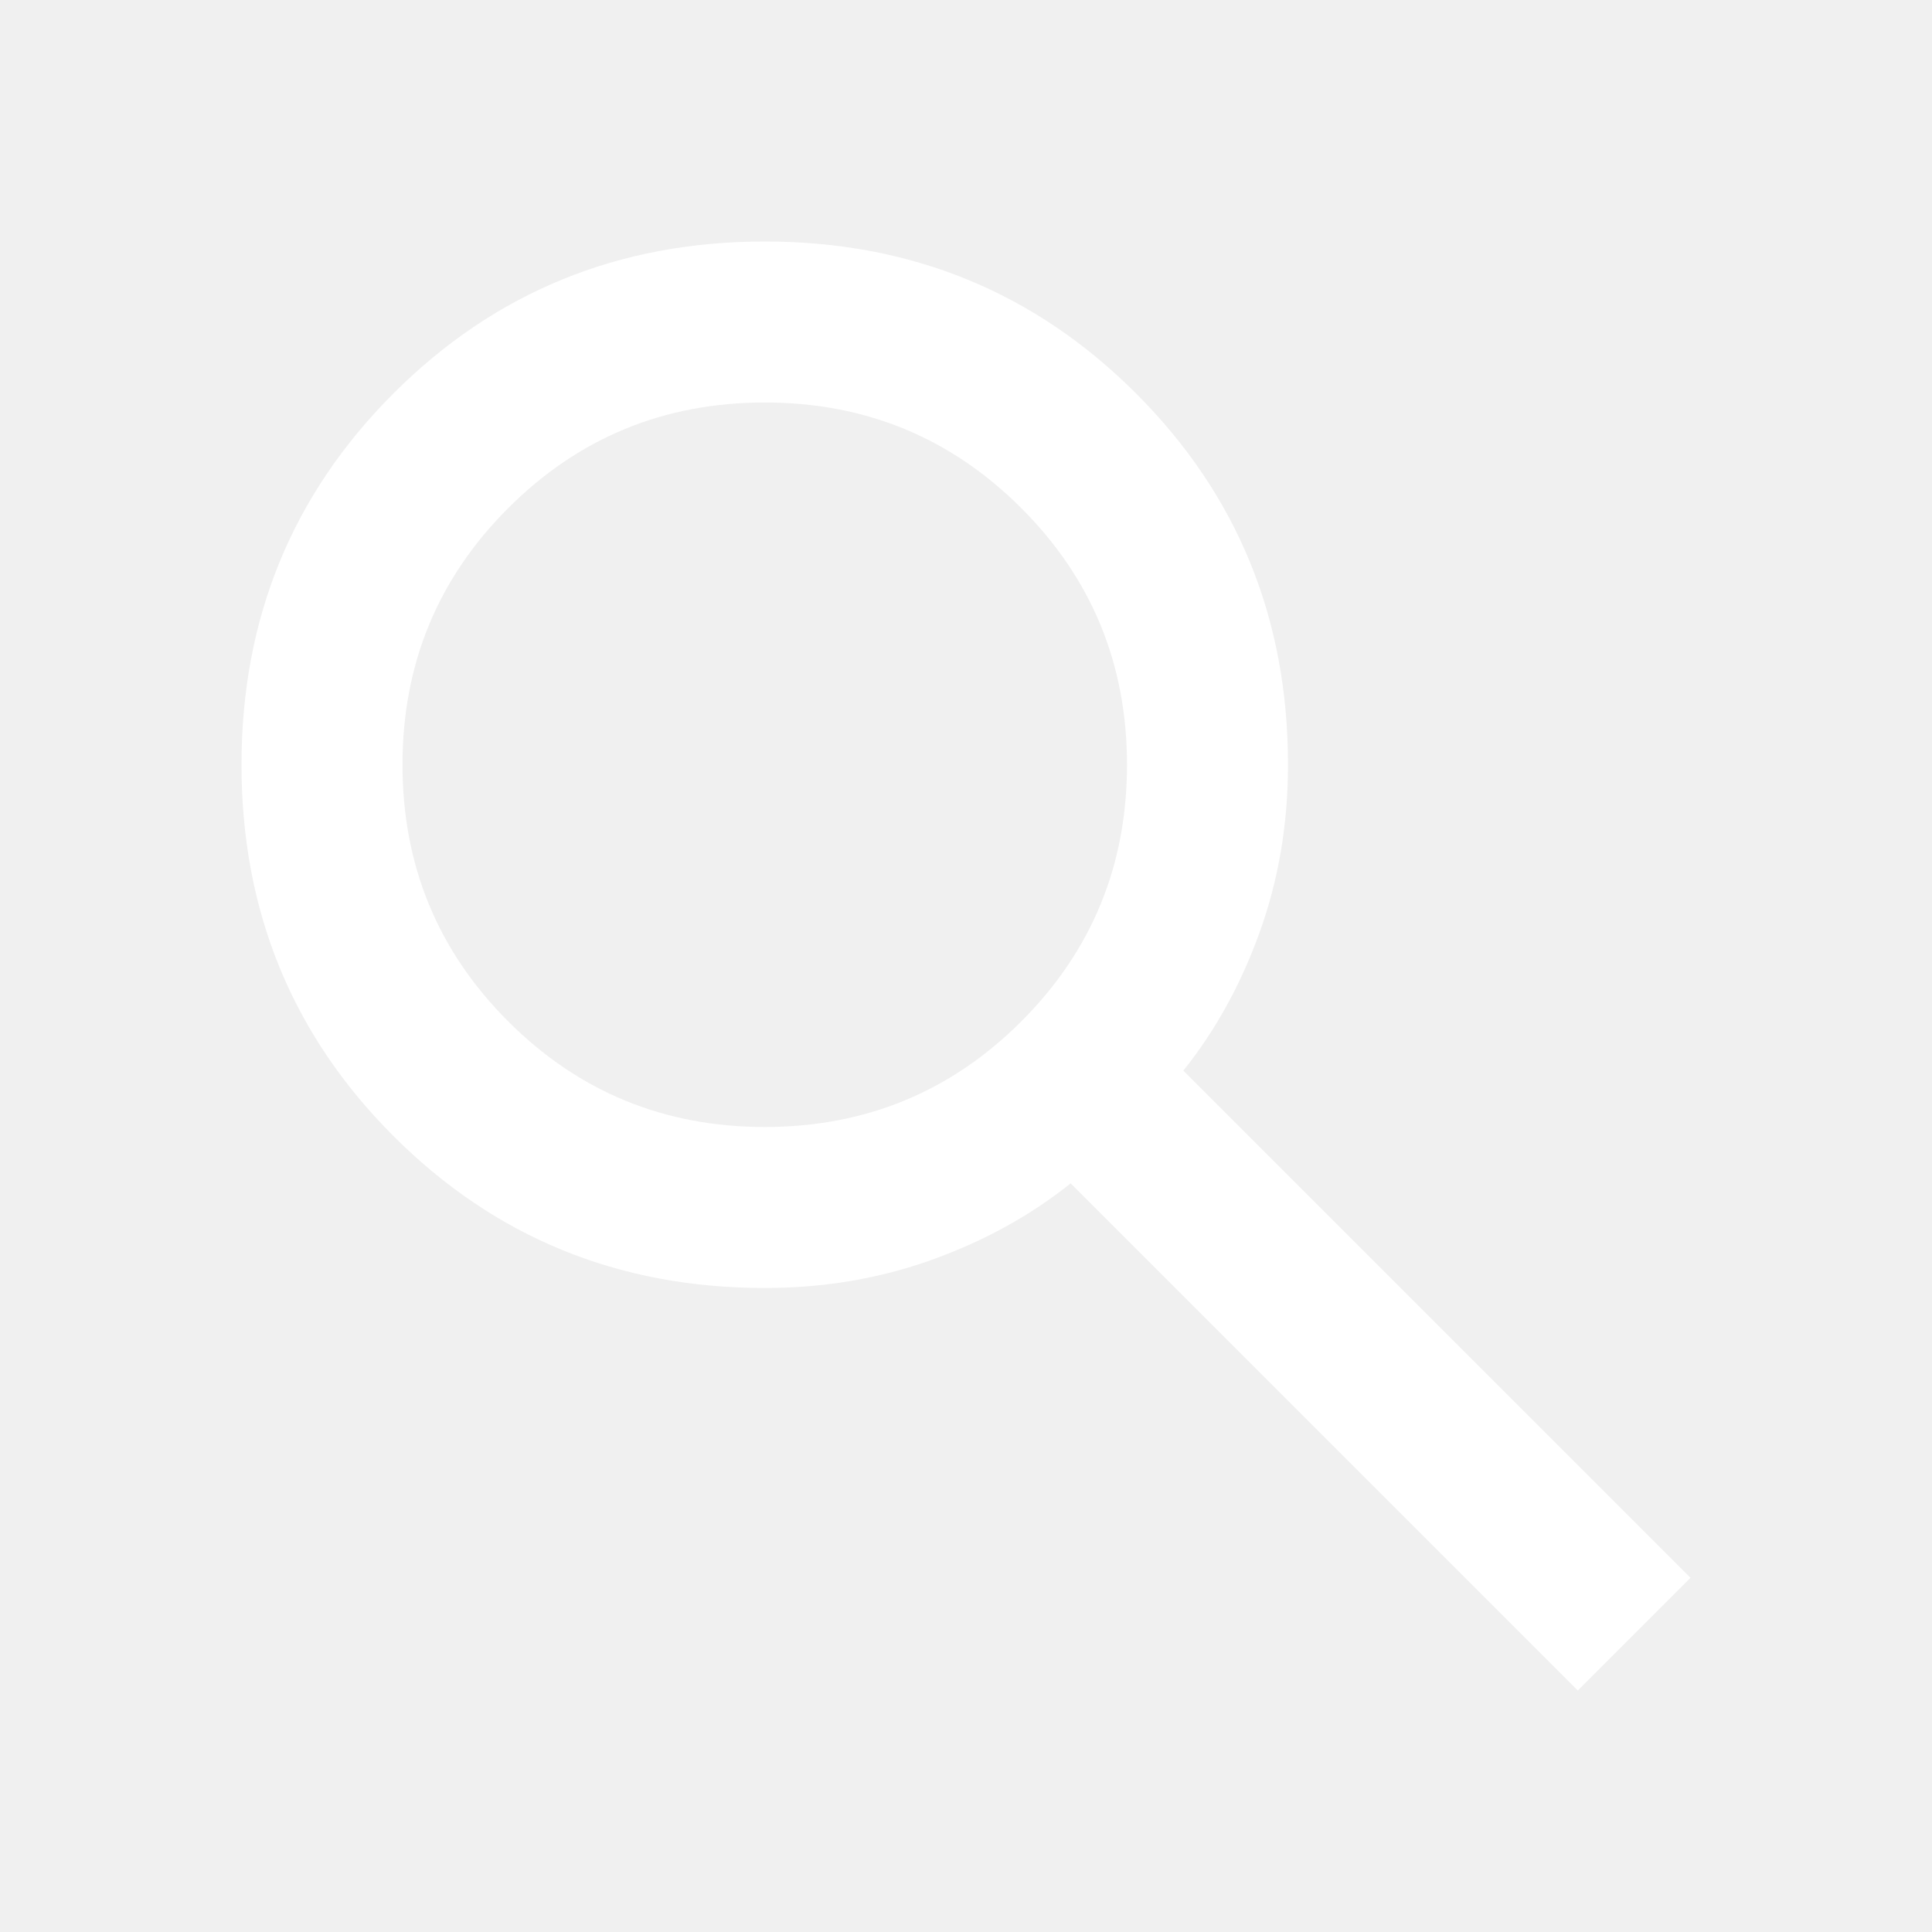
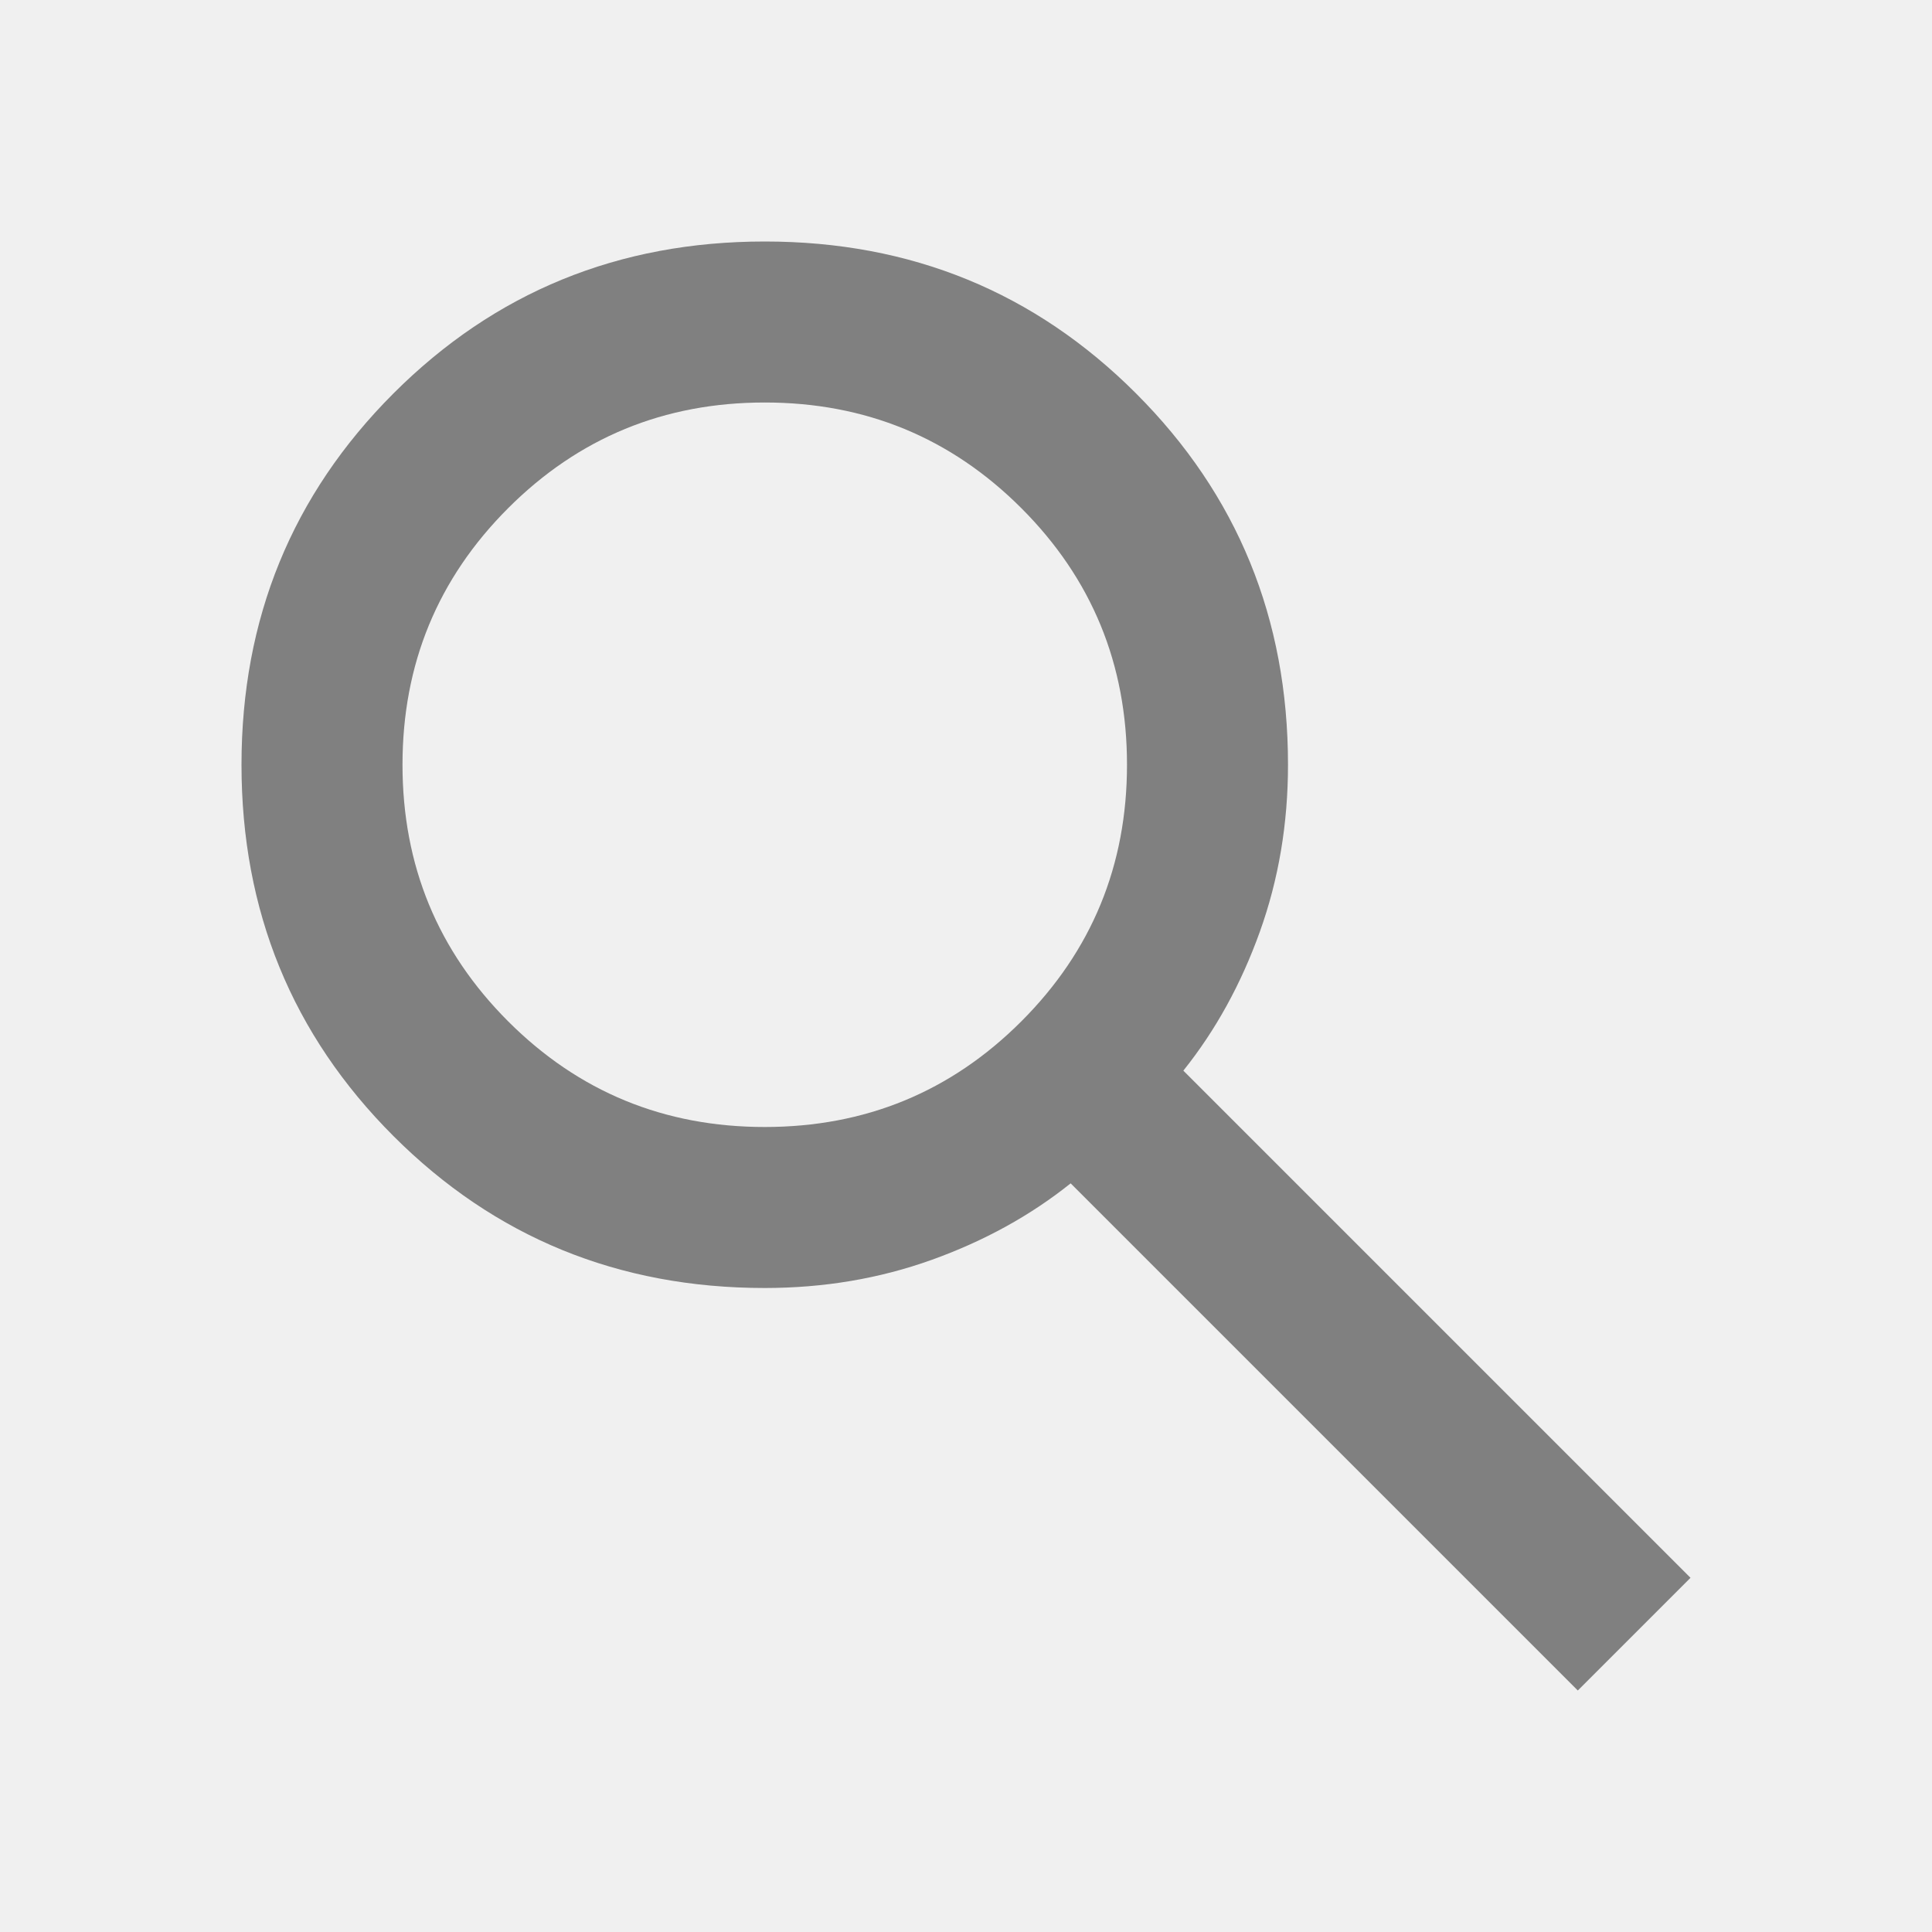
- <svg xmlns="http://www.w3.org/2000/svg" fill="white" height="24" viewBox="0 -960 960 960" width="24">
+ <svg xmlns="http://www.w3.org/2000/svg" fill="grey" height="24" viewBox="0 -960 960 960" width="24">
  <path d="M784-120 532-372q-30 24-69 38t-83 14q-109 0-184.5-75.5T120-580q0-109 75.5-184.5T380-840q109 0 184.5 75.5T640-580q0 44-14 83t-38 69l252 252-56 56ZM380-400q75 0 127.5-52.5T560-580q0-75-52.5-127.5T380-760q-75 0-127.5 52.5T200-580q0 75 52.5 127.5T380-400Z" />
</svg>
